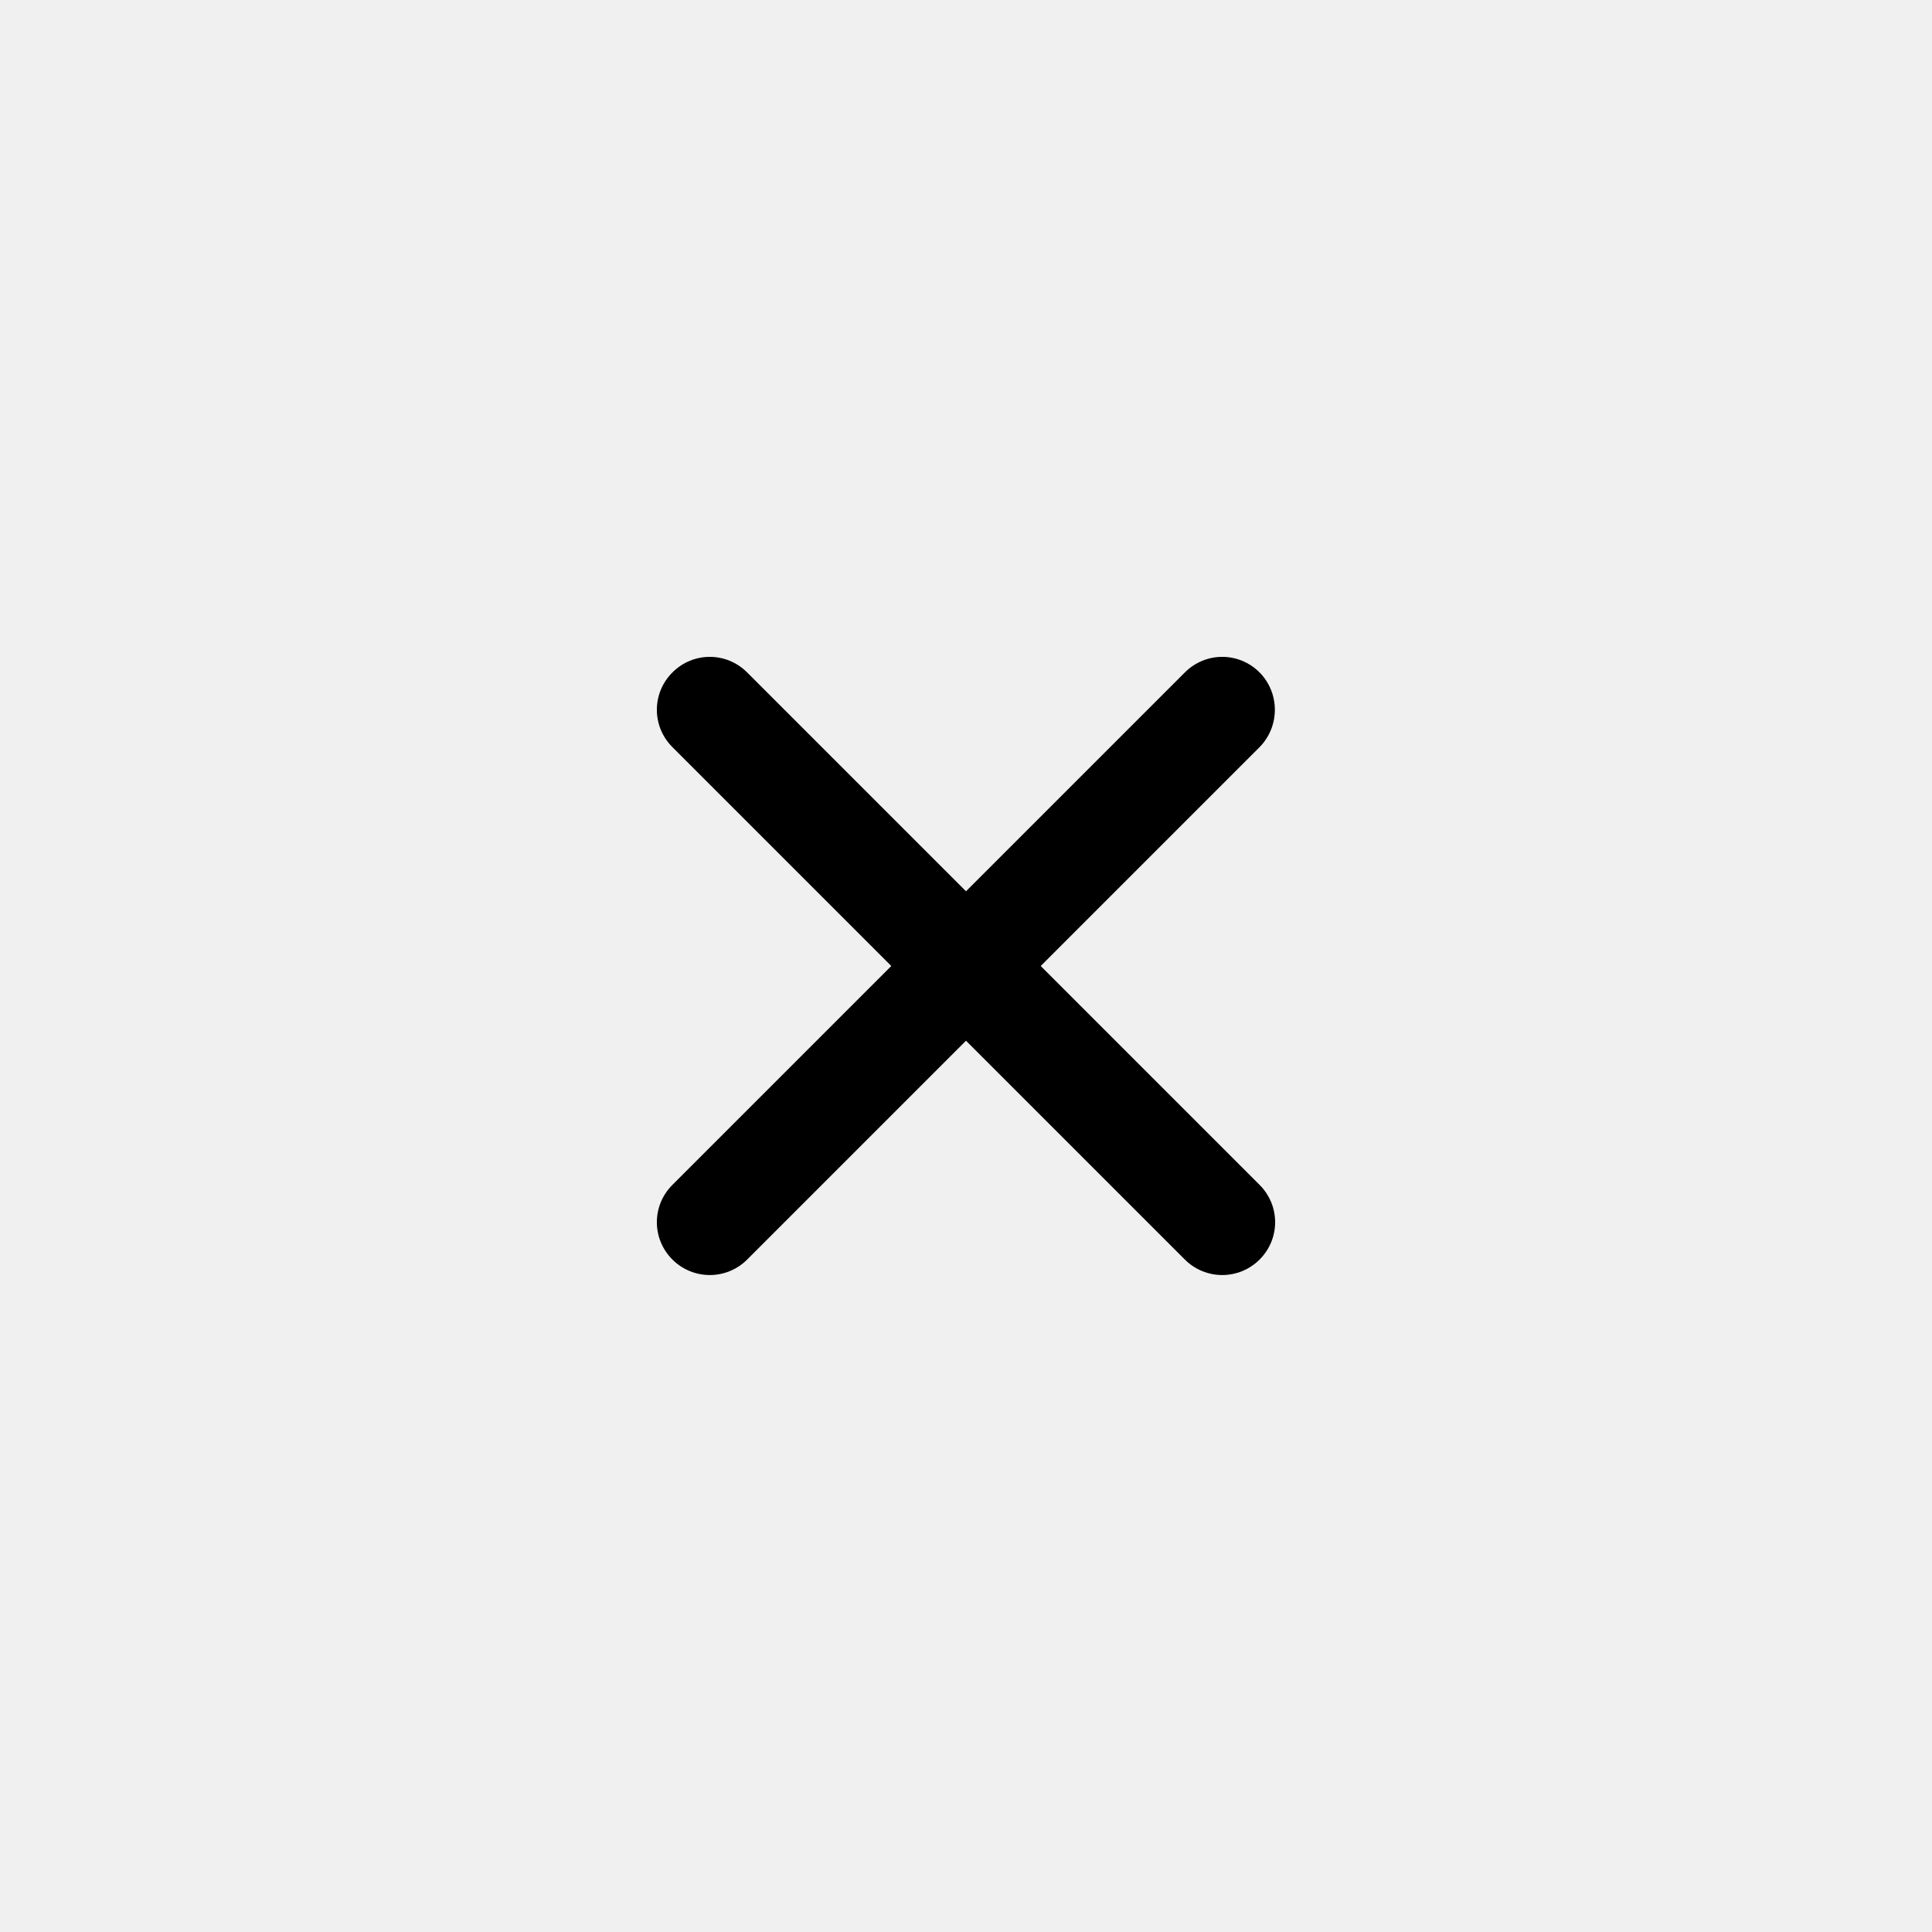
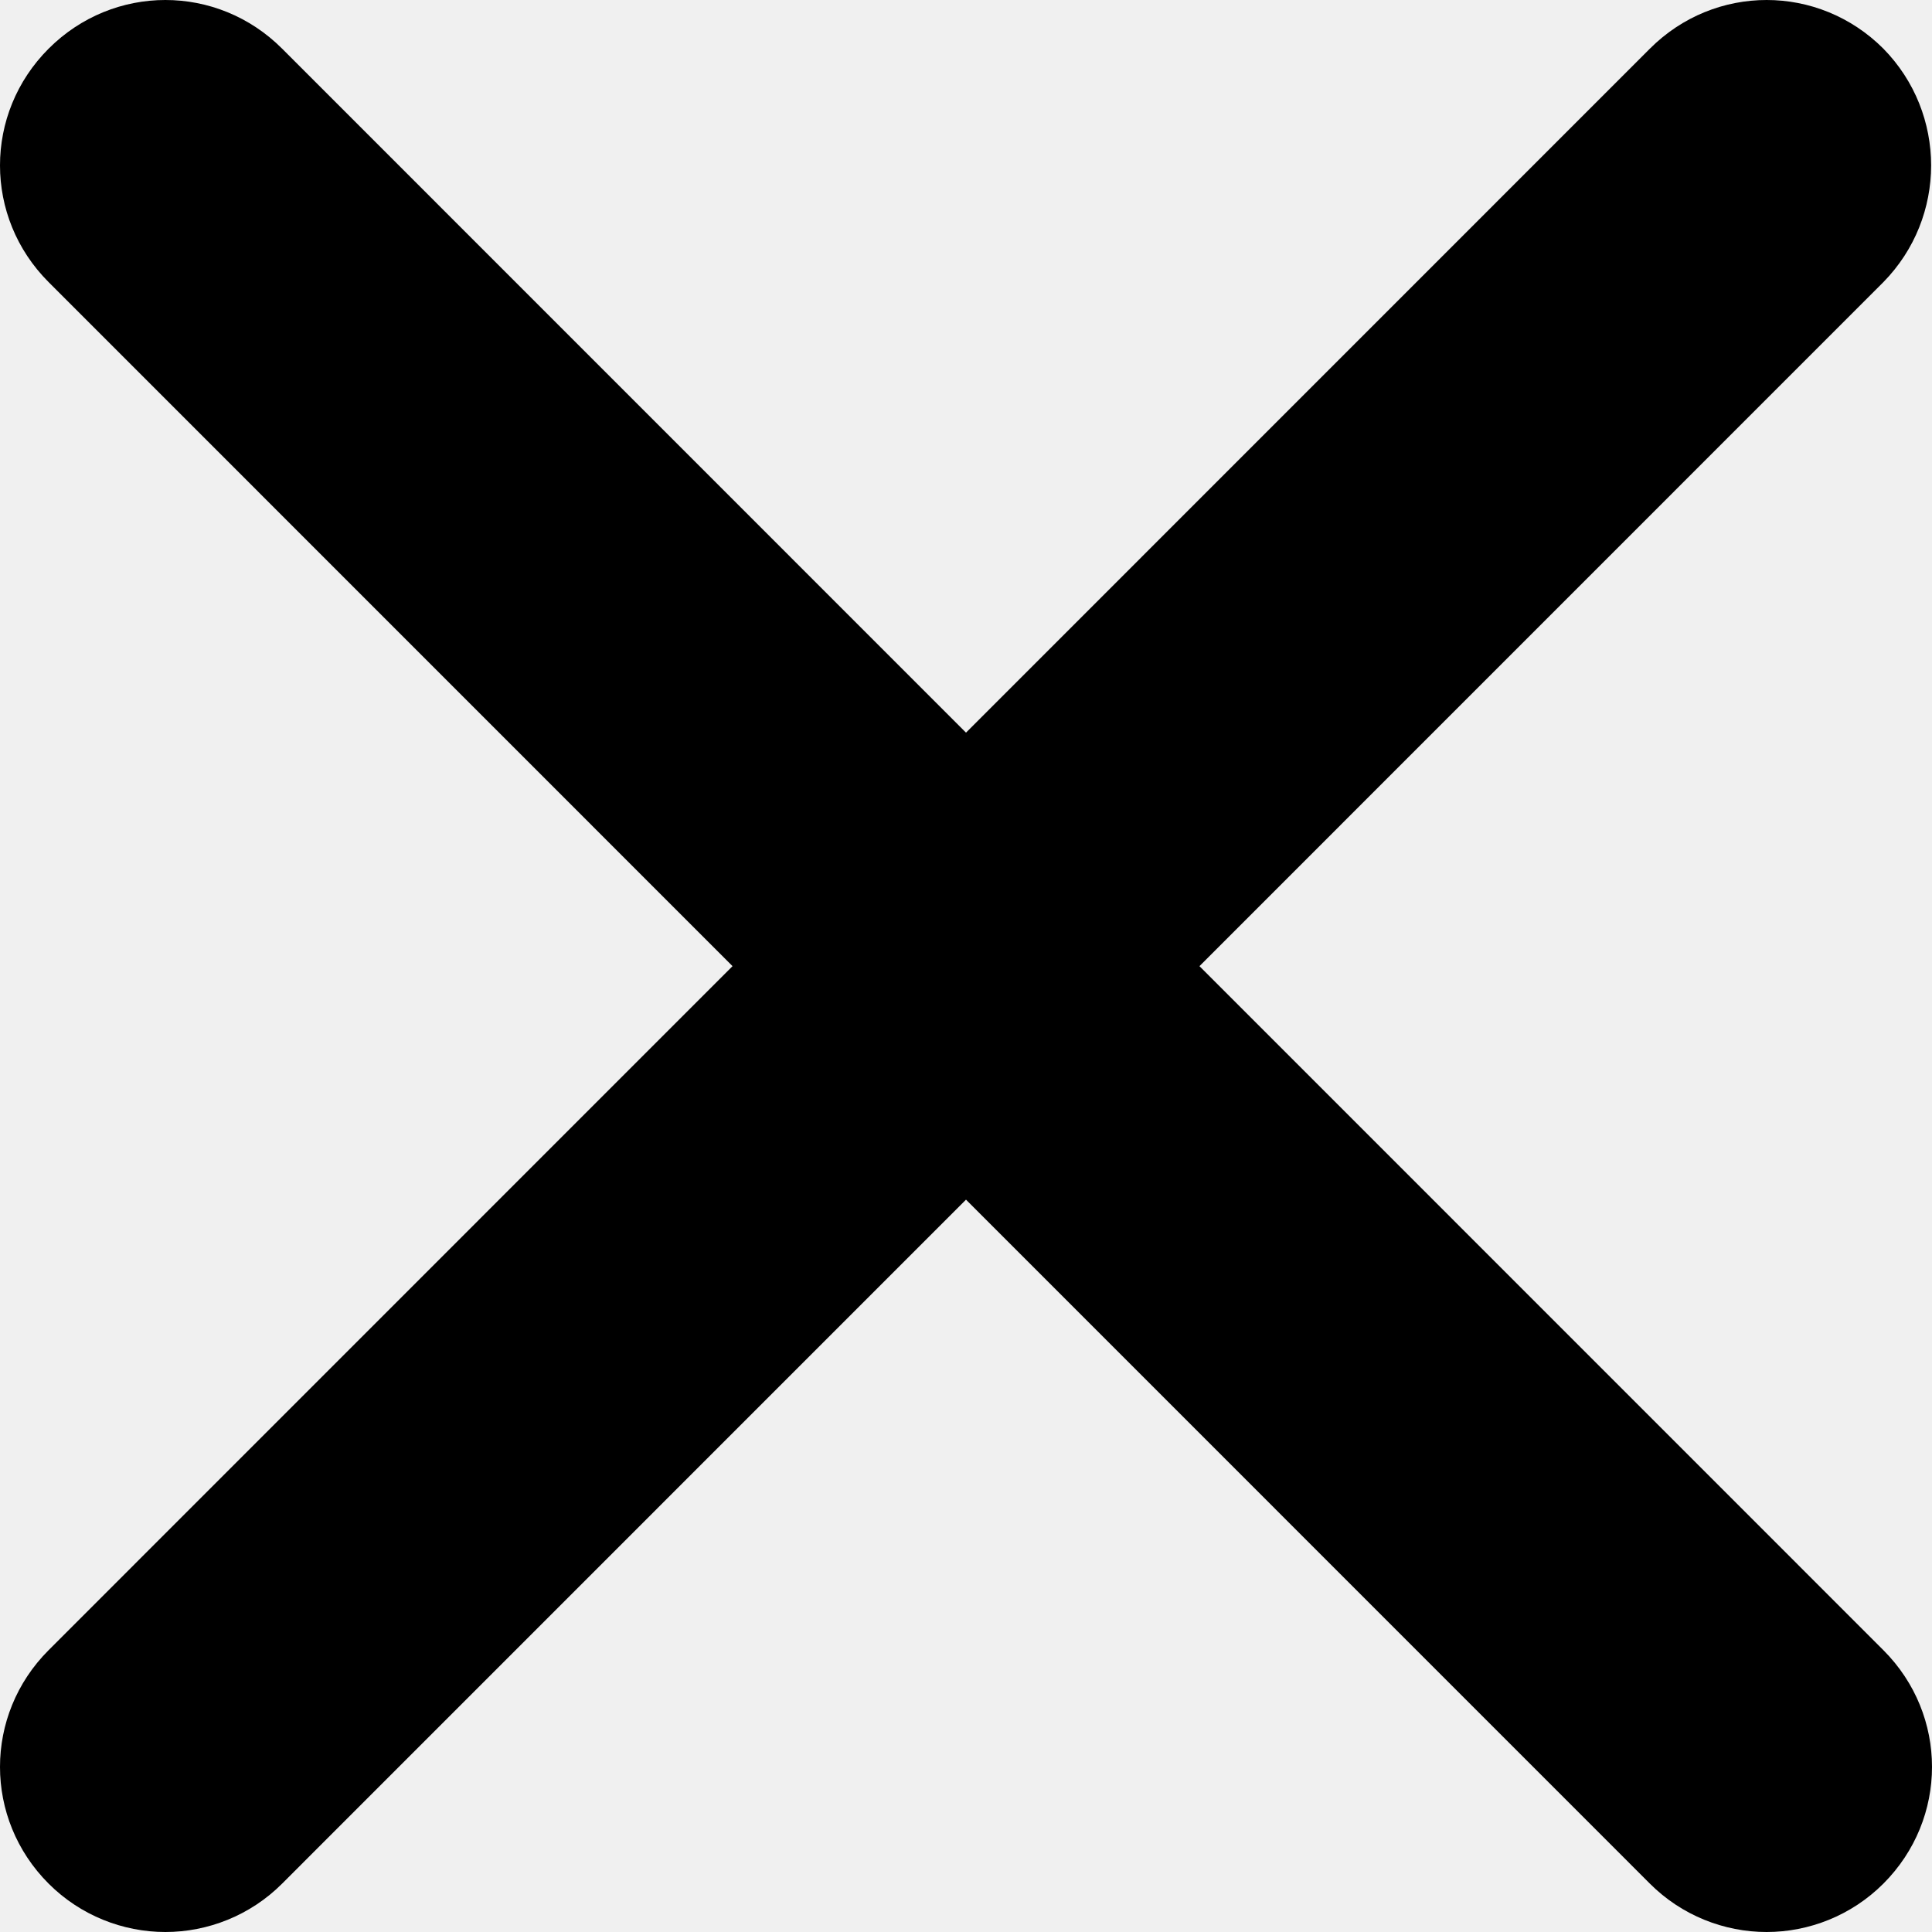
- <svg xmlns="http://www.w3.org/2000/svg" version="1.1" id="Слой_1" x="0px" y="0px" viewBox="0 0 512 512" style="enable-background:new 0 0 512 512;" xml:space="preserve">
-   <path d="M333.8,178.2c-5.5-5.5-14.3-5.5-19.8,0l-58,58l-58-58c-5.5-5.5-14.3-5.5-19.8,0c-5.5,5.5-5.5,14.3,0,19.8l58,58l-58,58  c-5.5,5.5-5.5,14.3,0,19.8c2.7,2.7,6.3,4.1,9.9,4.1s7.2-1.4,9.9-4.1l58-58l58,58c2.7,2.7,6.3,4.1,9.9,4.1s7.2-1.4,9.9-4.1  c5.5-5.5,5.5-14.3,0-19.8l-58-58l58-58C339.2,192.5,339.2,183.7,333.8,178.2z" />
+ <svg xmlns="http://www.w3.org/2000/svg" width="512" height="512" viewBox="0 0 512 512" fill="none">
+   <g clip-path="url(#clip0_1603_1250)">
+     <path d="M499.11 12.892C481.924 -4.297 454.425 -4.297 437.239 12.892L256 194.158L74.761 12.892C57.575 -4.297 30.076 -4.297 12.89 12.892C-4.297 30.081 -4.297 57.583 12.89 74.772L194.129 256.039L12.89 437.306C-4.297 454.495 -4.297 481.997 12.89 499.186C21.327 507.625 32.576 512 43.825 512C55.075 512 66.324 507.625 74.761 499.186L256 317.92L437.239 499.186C445.676 507.625 456.925 512 468.175 512C479.424 512 490.673 507.625 499.11 499.186C516.297 481.997 516.297 454.495 499.11 437.306L317.871 256.039L499.11 74.772C515.984 57.583 515.984 30.081 499.11 12.892Z" fill="black" />
+   </g>
+   <defs>
+     <clipPath id="clip0_1603_1250">
+       <rect width="512" height="512" fill="white" />
+     </clipPath>
+   </defs>
</svg>
